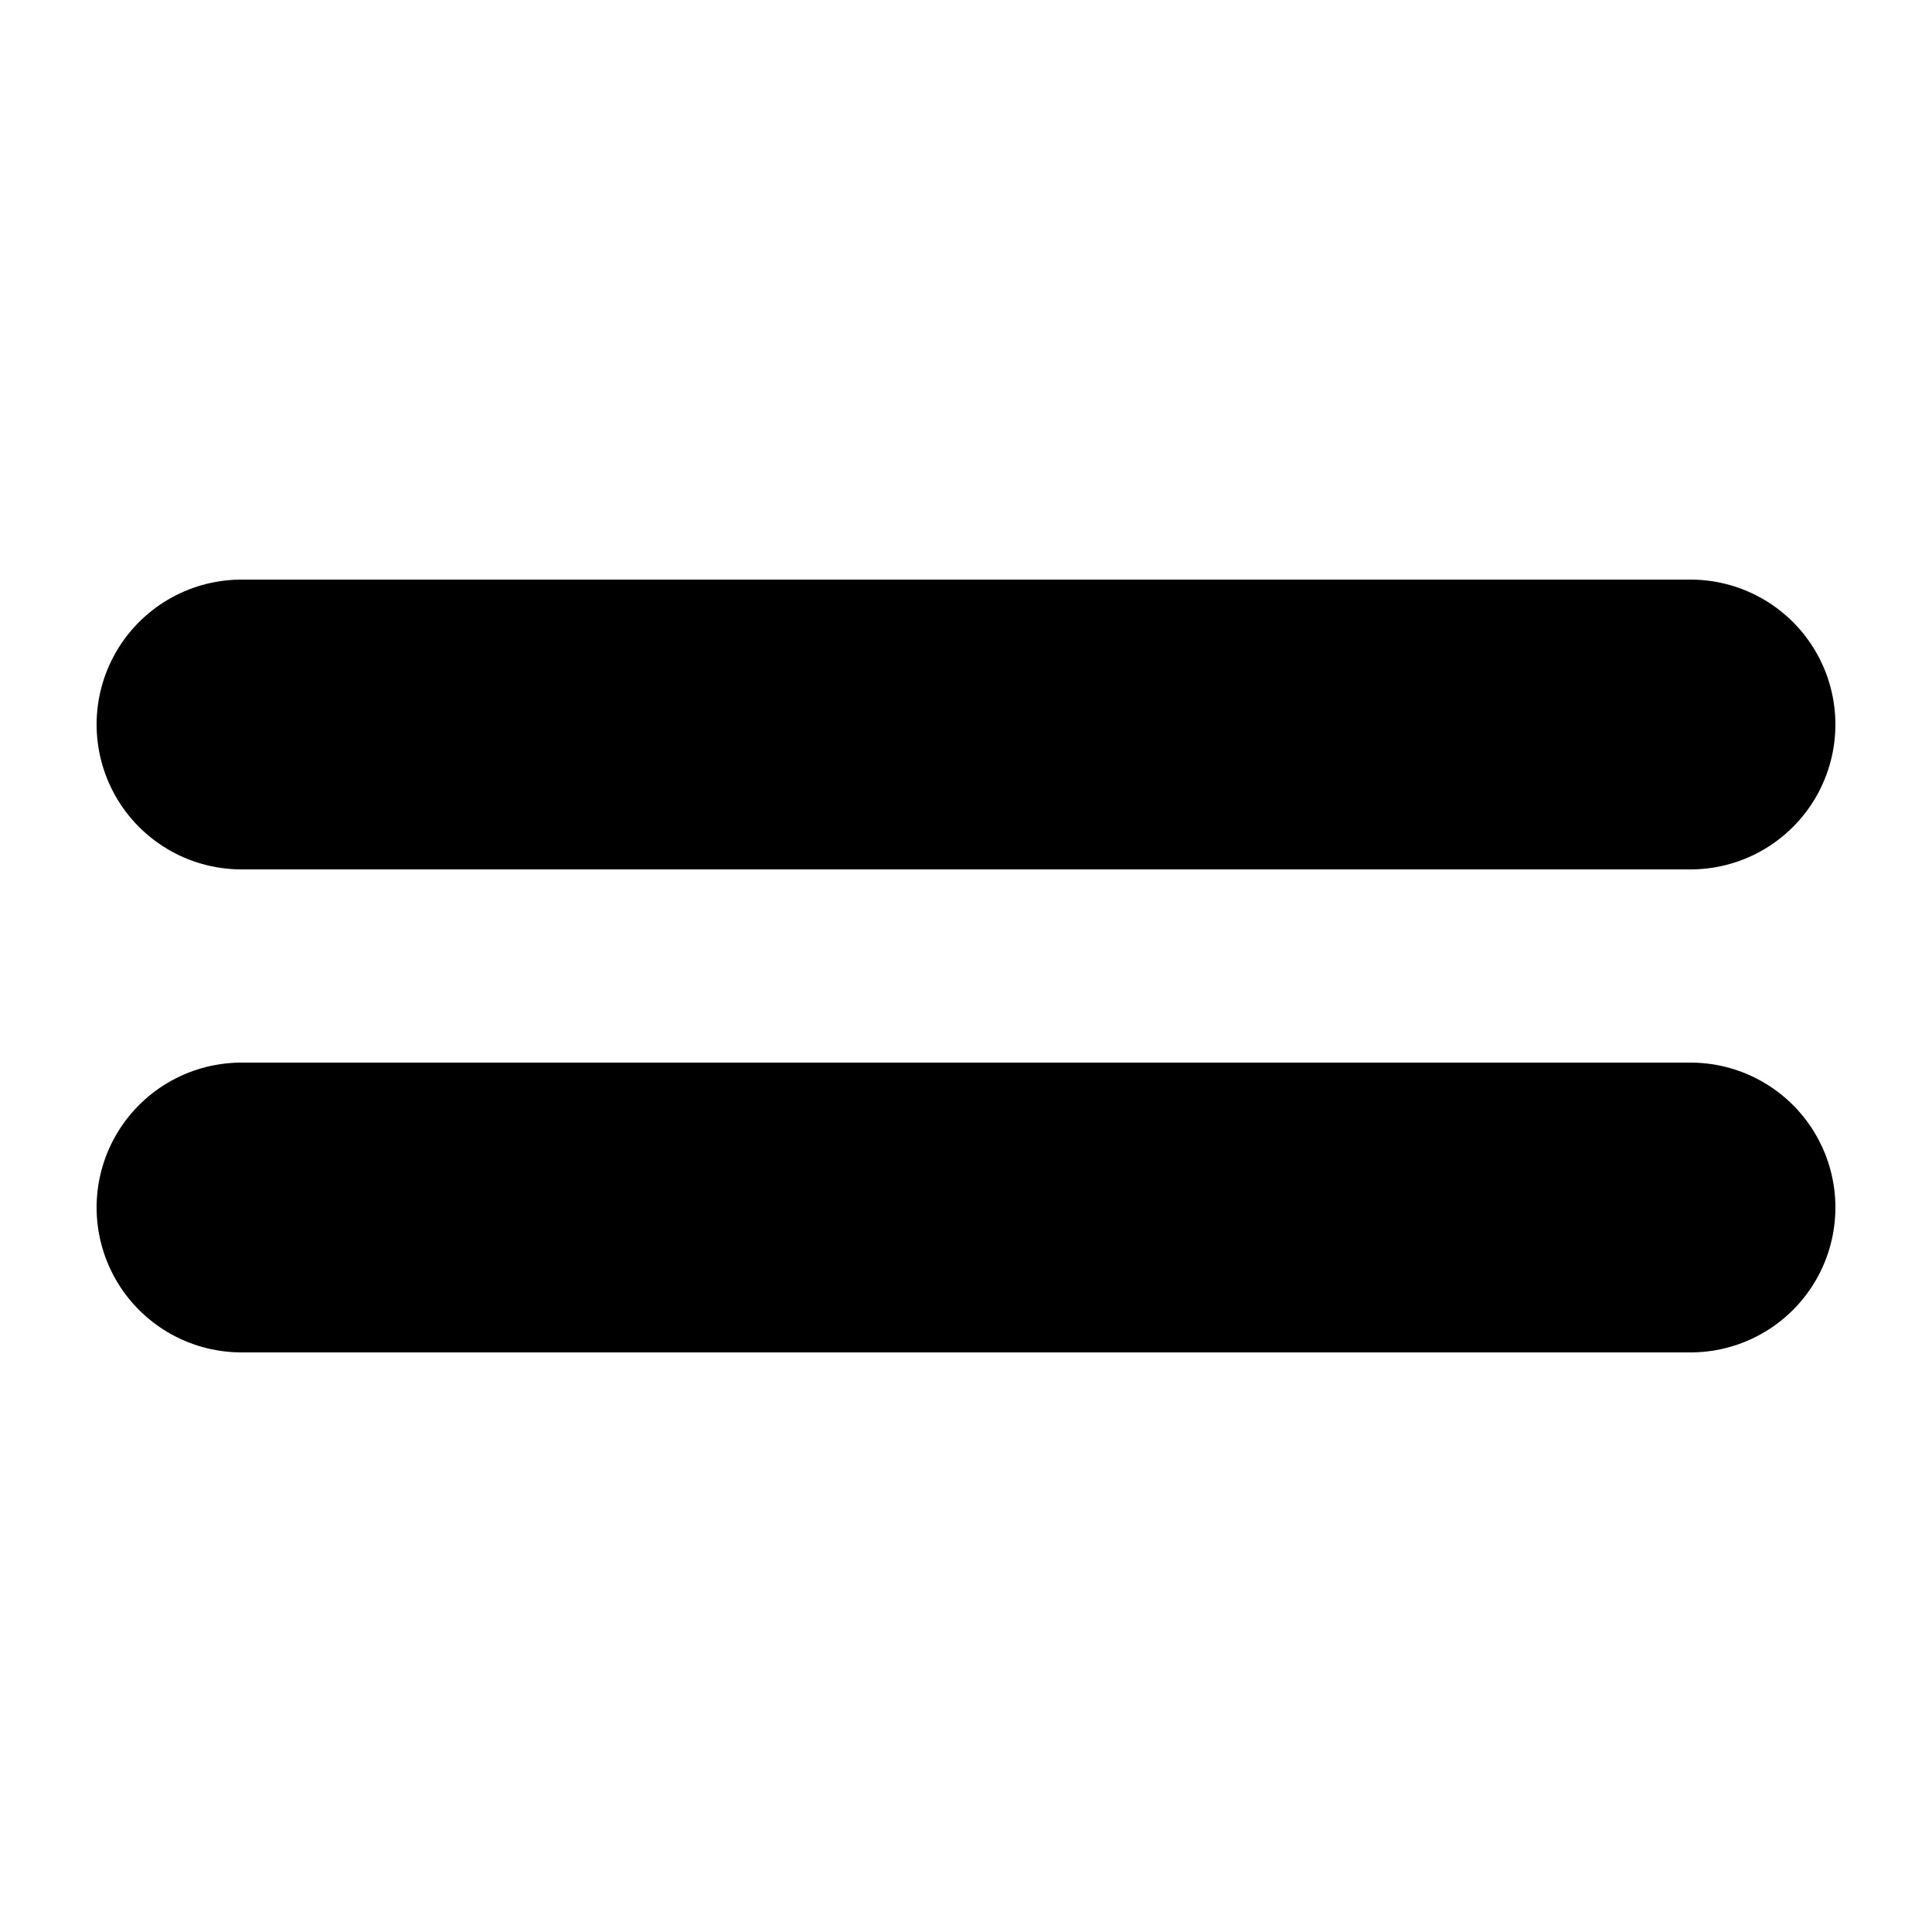
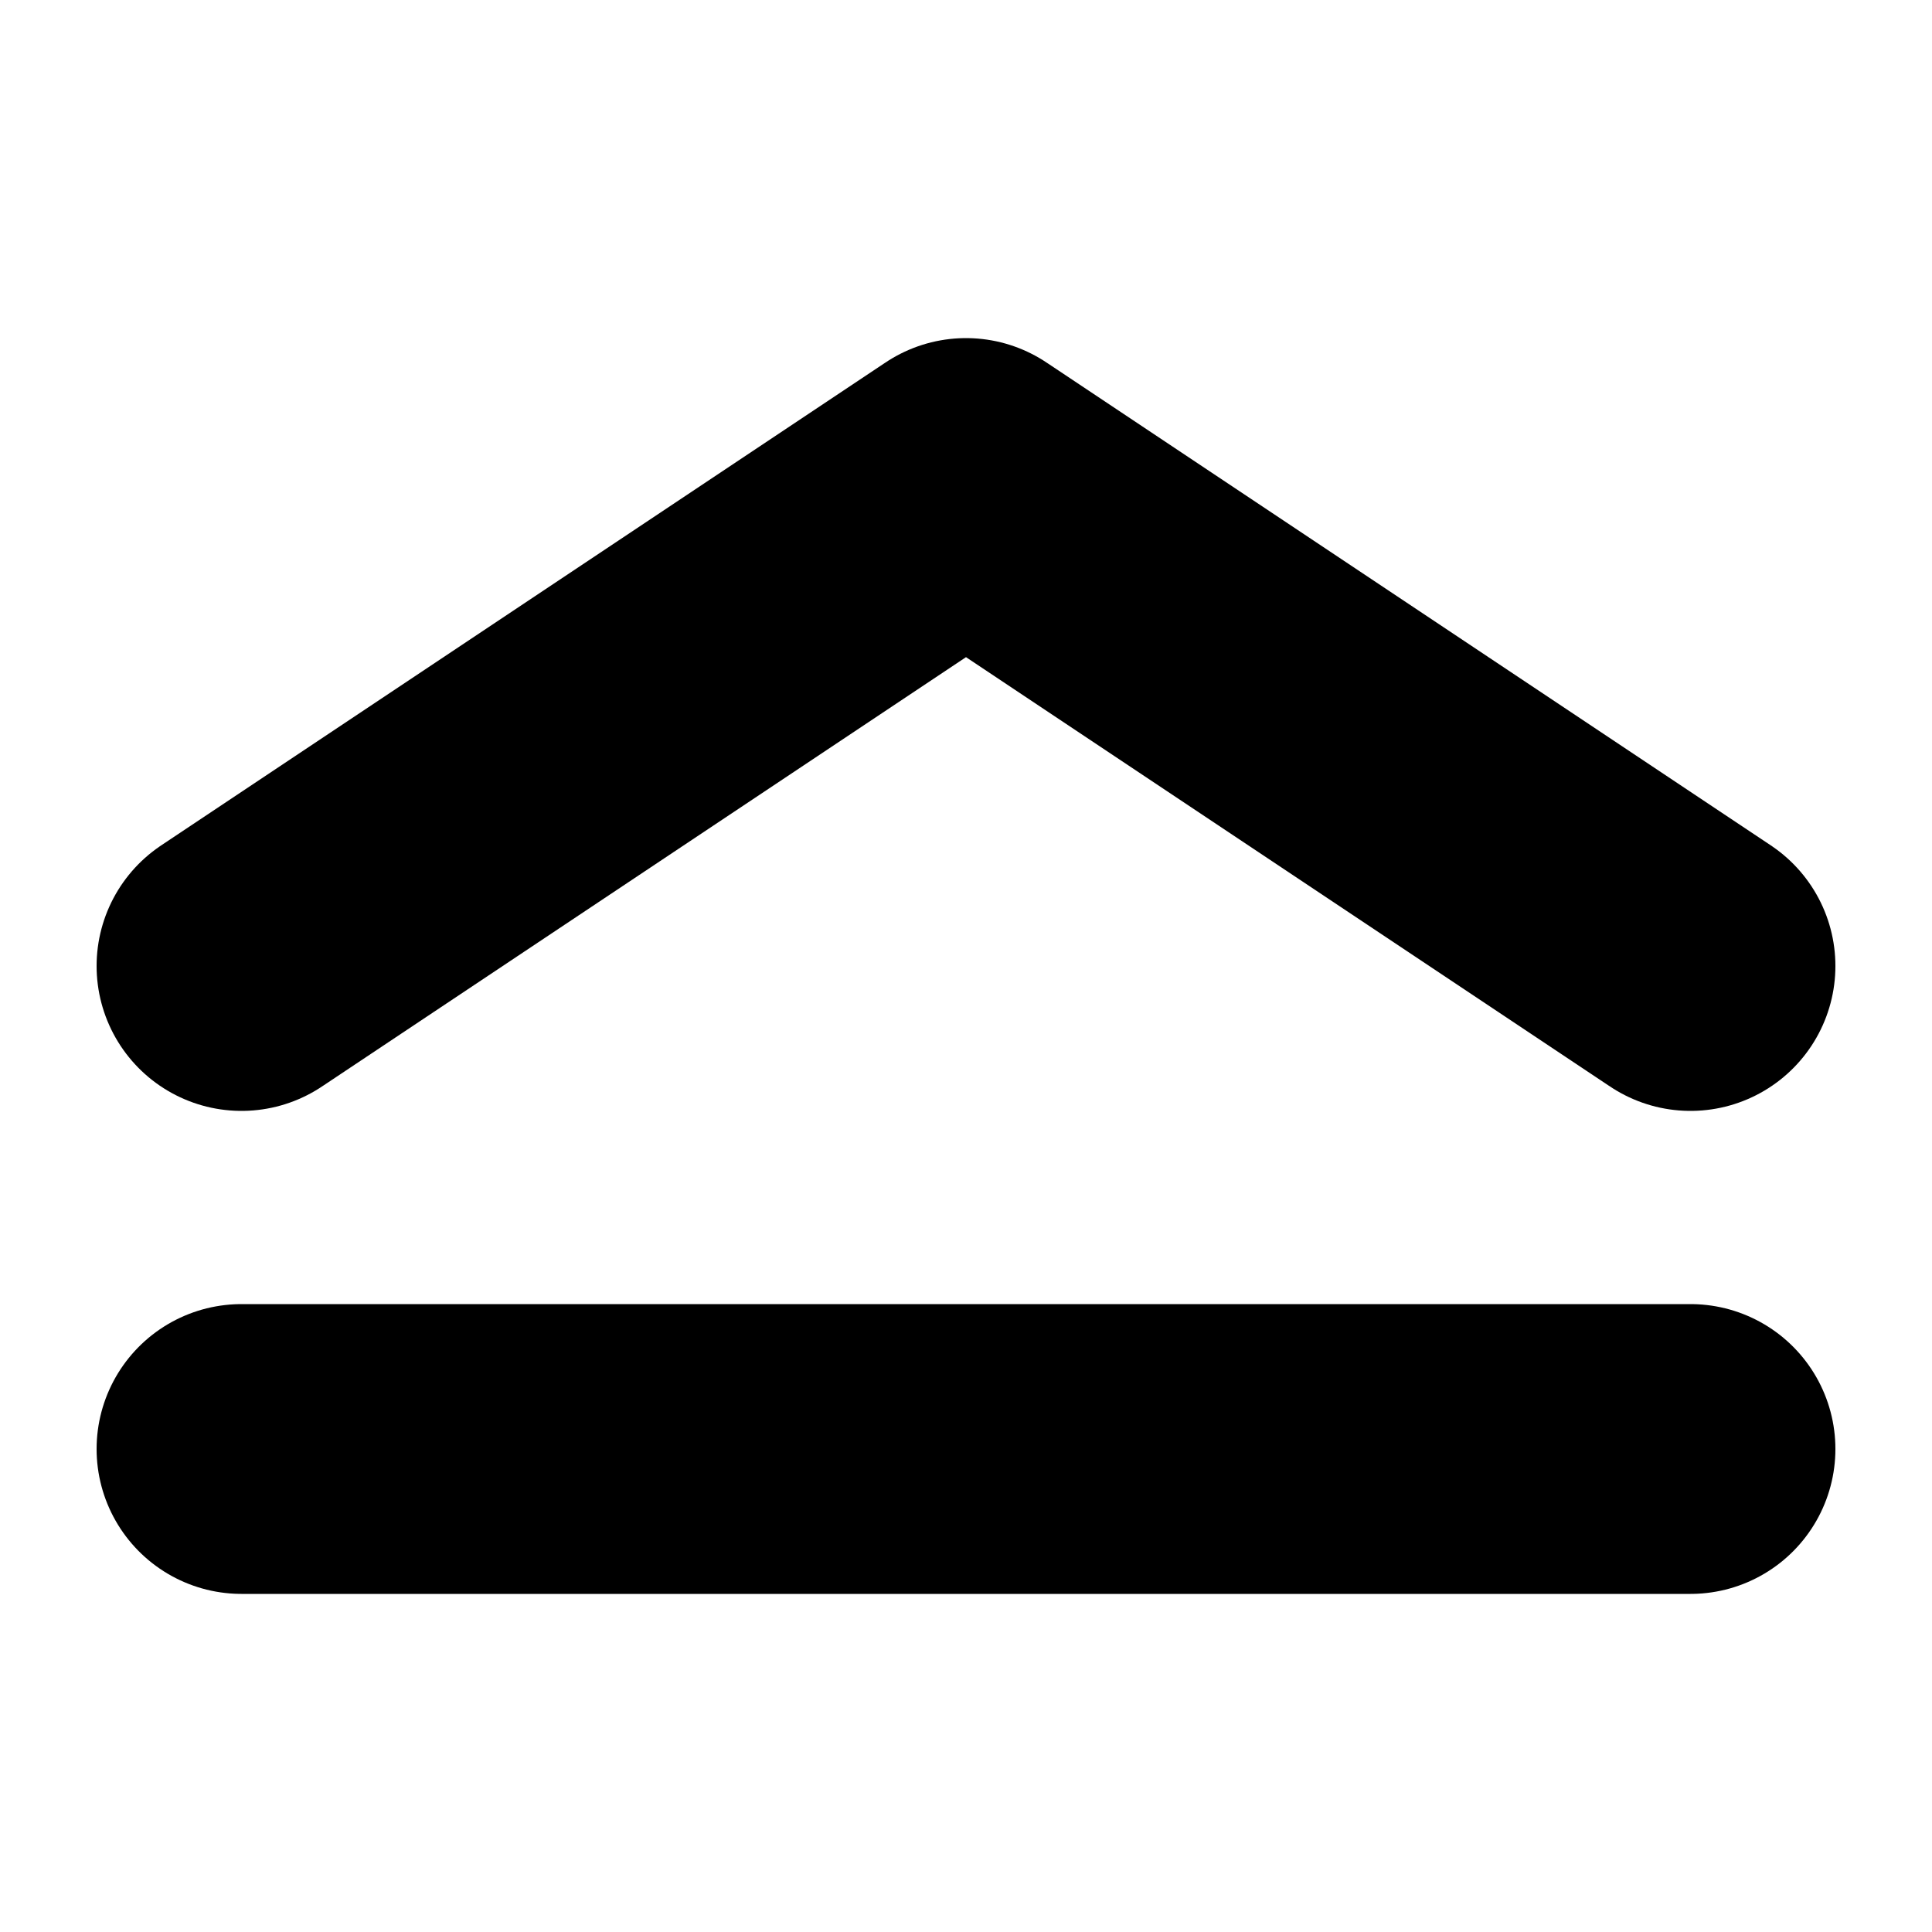
<svg xmlns="http://www.w3.org/2000/svg" width="40" height="40" id="svg3053" version="1.1">
  <defs id="defs3055">
    <linearGradient id="linearGradient3833">
      <stop style="stop-color:#000000;stop-opacity:1;" offset="0" id="stop3835" />
      <stop style="stop-color:#000000;stop-opacity:0.157;" offset="1" id="stop3837" />
    </linearGradient>
  </defs>
  <g id="layer1" transform="translate(0,-8)">
-     <path style="fill:none;stroke:#000000;stroke-width:6;stroke-linecap:round;stroke-linejoin:round;stroke-miterlimit:4;stroke-opacity:1;stroke-dasharray:none" d="M 35,23 5,23" id="path3063" />
-     <path style="fill:none;stroke:#000000;stroke-width:6;stroke-linecap:round;stroke-linejoin:round;stroke-miterlimit:4;stroke-opacity:1;stroke-dasharray:none" d="M 35,33 5,33" id="path3063-9" />
+     <path style="fill:none;stroke:#000000;stroke-width:6;stroke-linecap:round;stroke-linejoin:round;stroke-miterlimit:4;stroke-opacity:1;stroke-dasharray:none" d="M 35,28 20,18 5,28" id="path3063" />
+     <path style="fill:none;stroke:#000000;stroke-width:6;stroke-linecap:round;stroke-linejoin:round;stroke-miterlimit:4;stroke-opacity:1;stroke-dasharray:none" d="M 35,38 5,38" id="path3063-9" />
  </g>
</svg>
